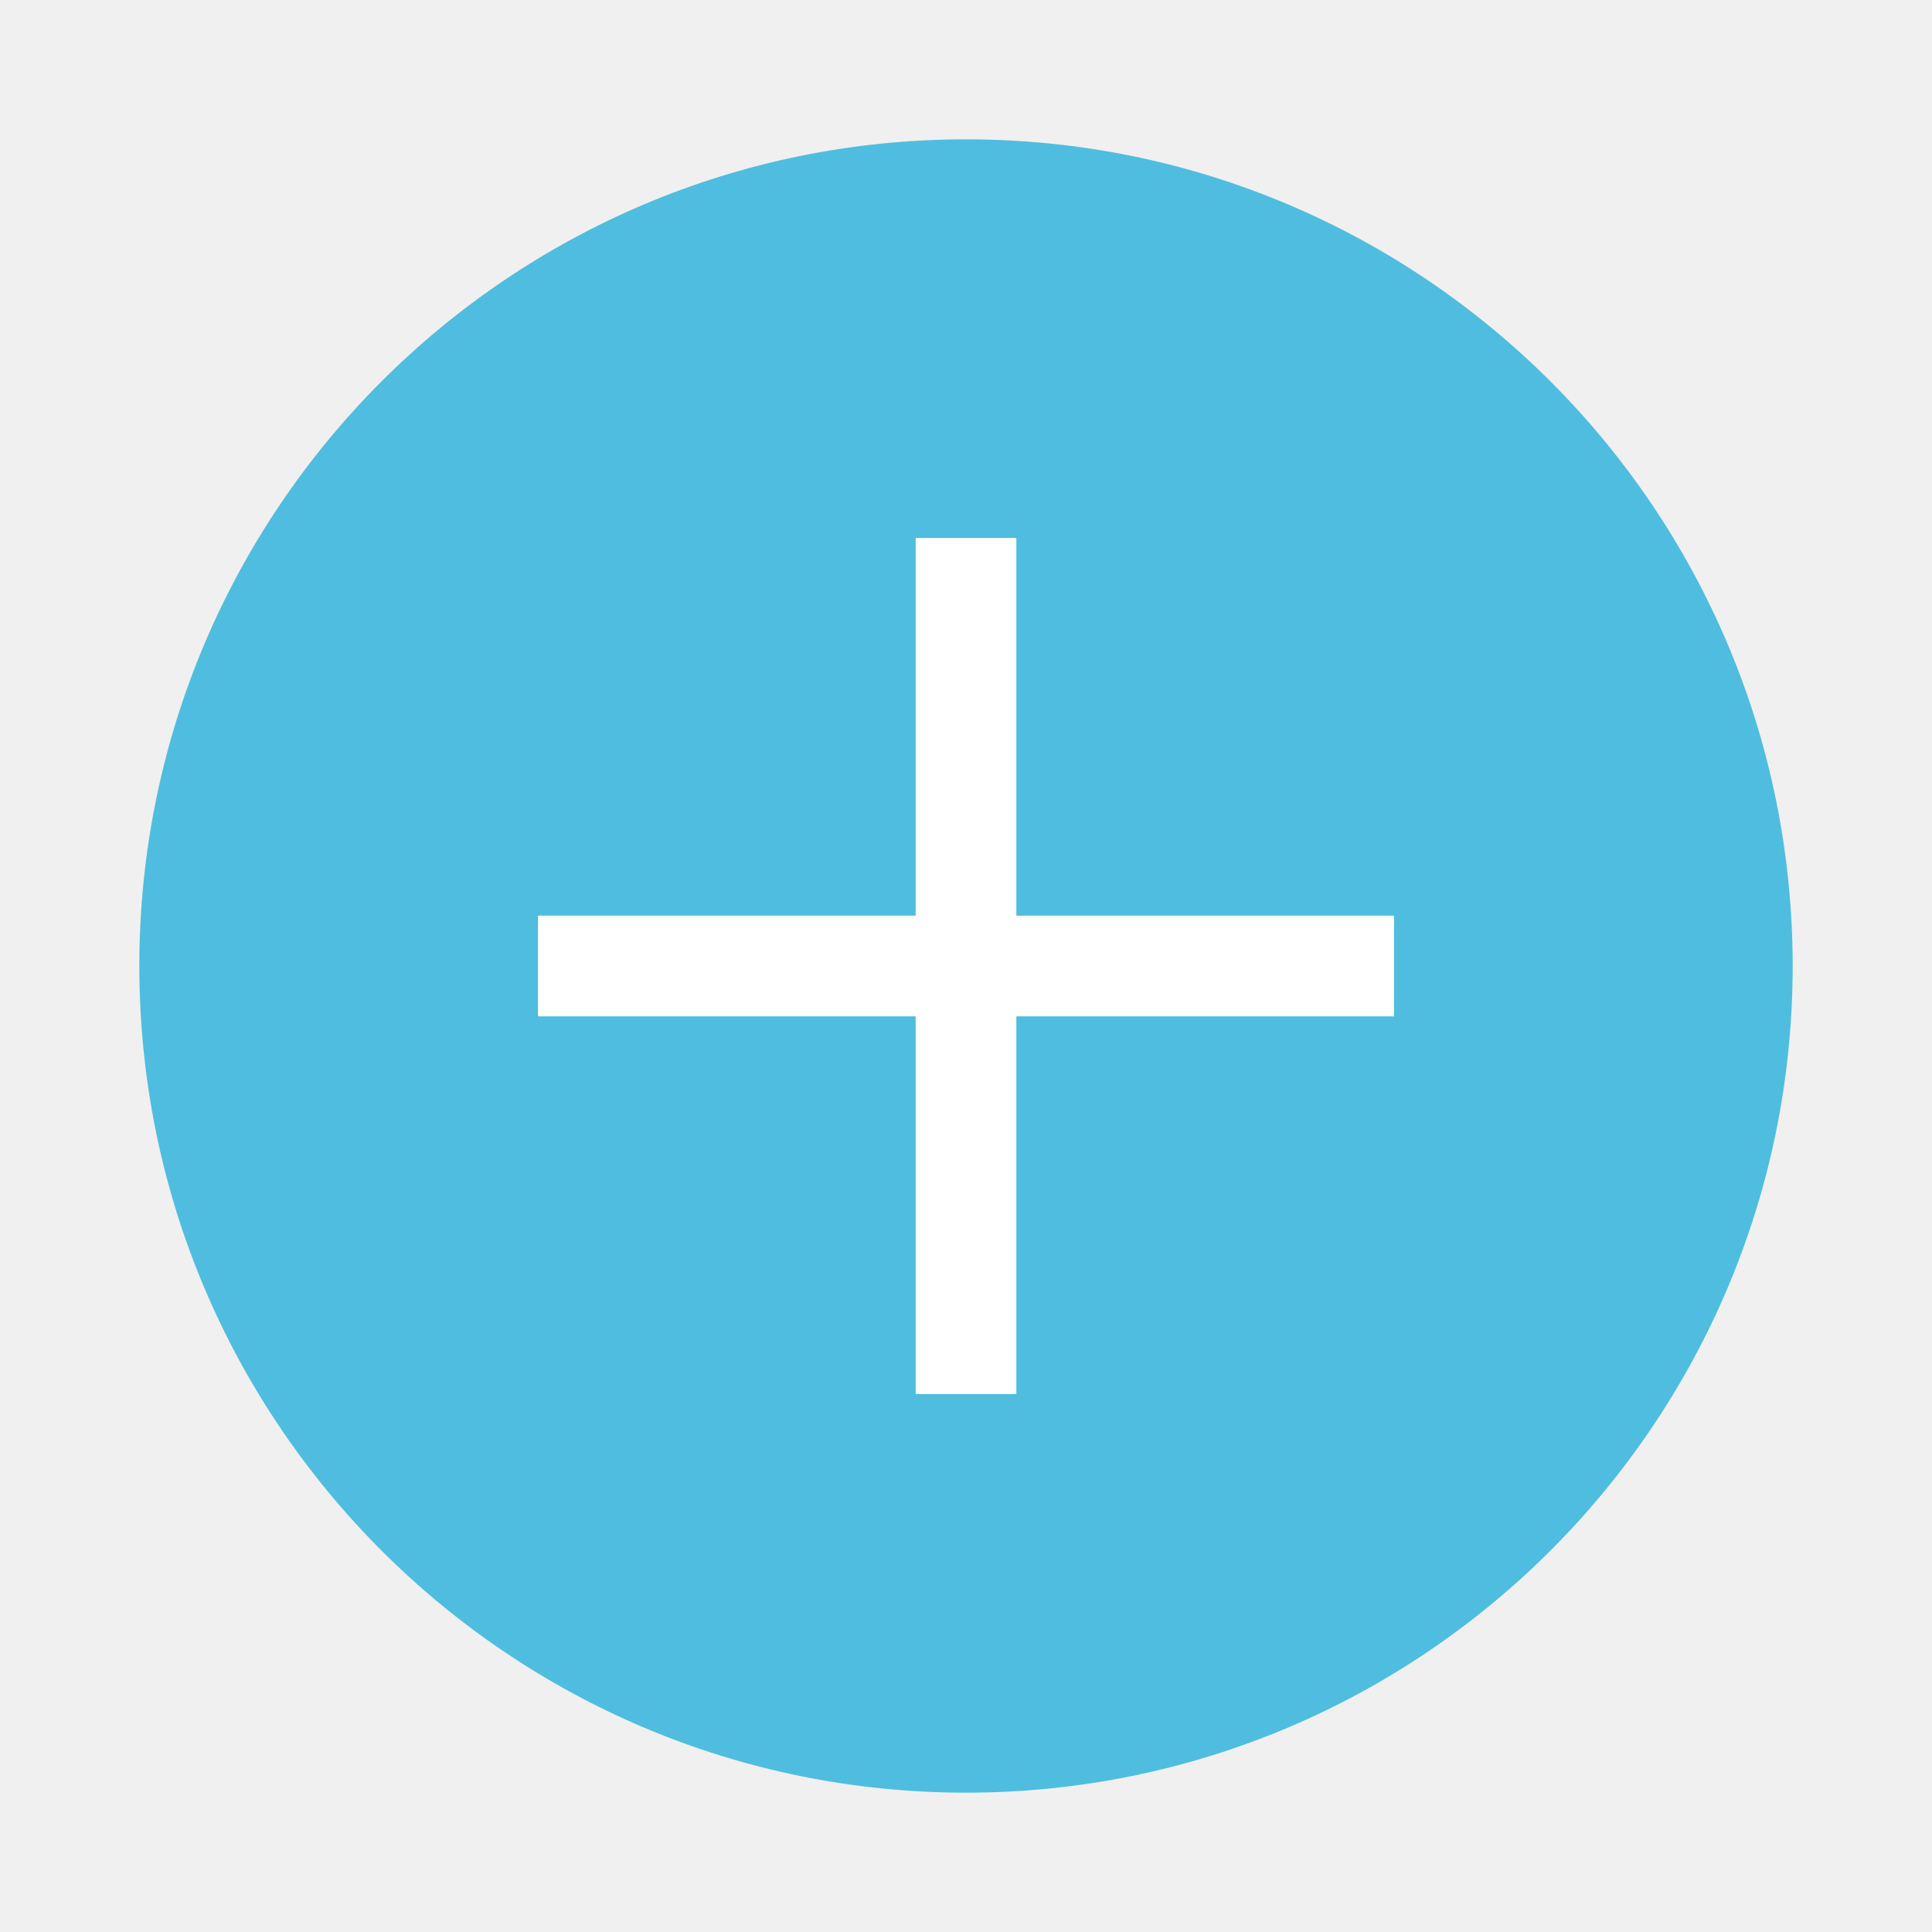
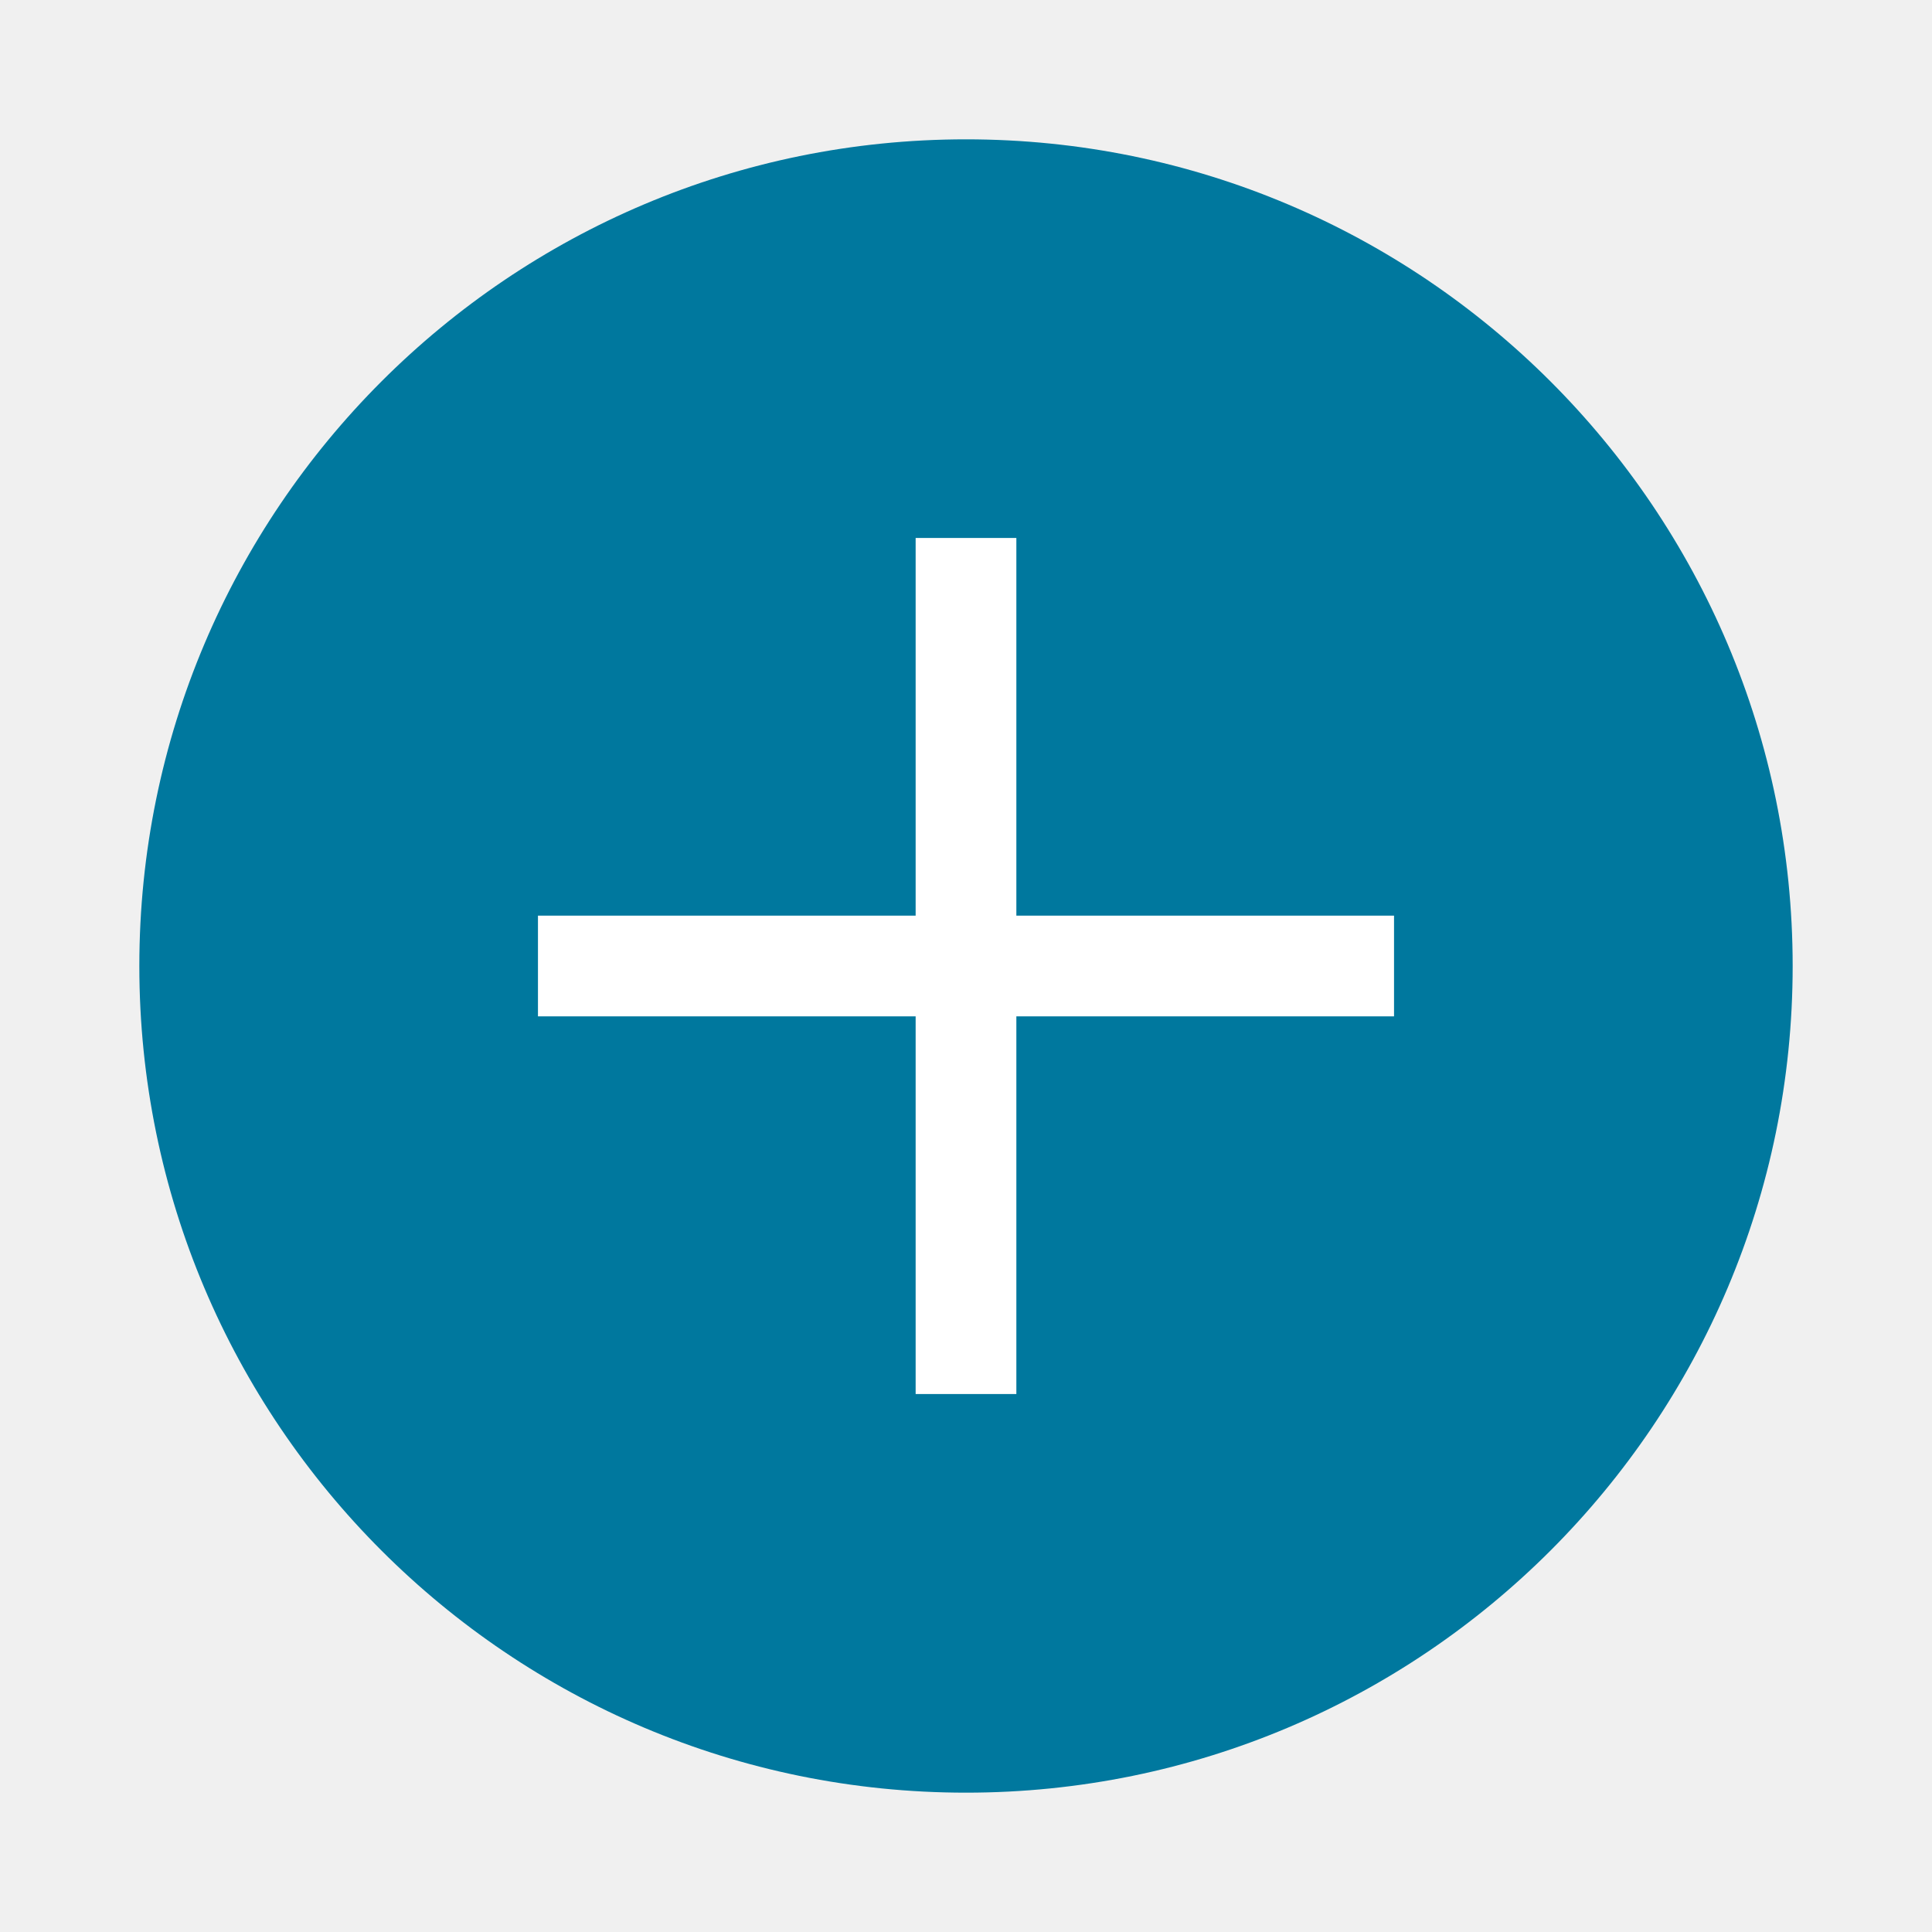
<svg xmlns="http://www.w3.org/2000/svg" version="1.1" id="Layer_1" viewBox="0 0 512 512" xml:space="preserve">
  <defs id="defs2" />
-   <circle style="fill:#4fbde0;stroke-width:0.856;fill-opacity:1" cx="256" cy="256" r="219.074" id="circle1-3" />
+   <circle style="fill:#00789e;stroke-width:0.856;fill-opacity:1" cx="256" cy="256" r="219.074" id="circle1-3" />
  <g id="g2" transform="matrix(0.83406,0,0,0.83406,-535.4915,-278.9777)">
    <rect x="932.962" y="505.414" style="fill:#ffffff" width="32" height="272" id="rect1" />
    <rect x="812.962" y="625.414" style="fill:#ffffff" width="272" height="32" id="rect2" />
  </g>
</svg>
